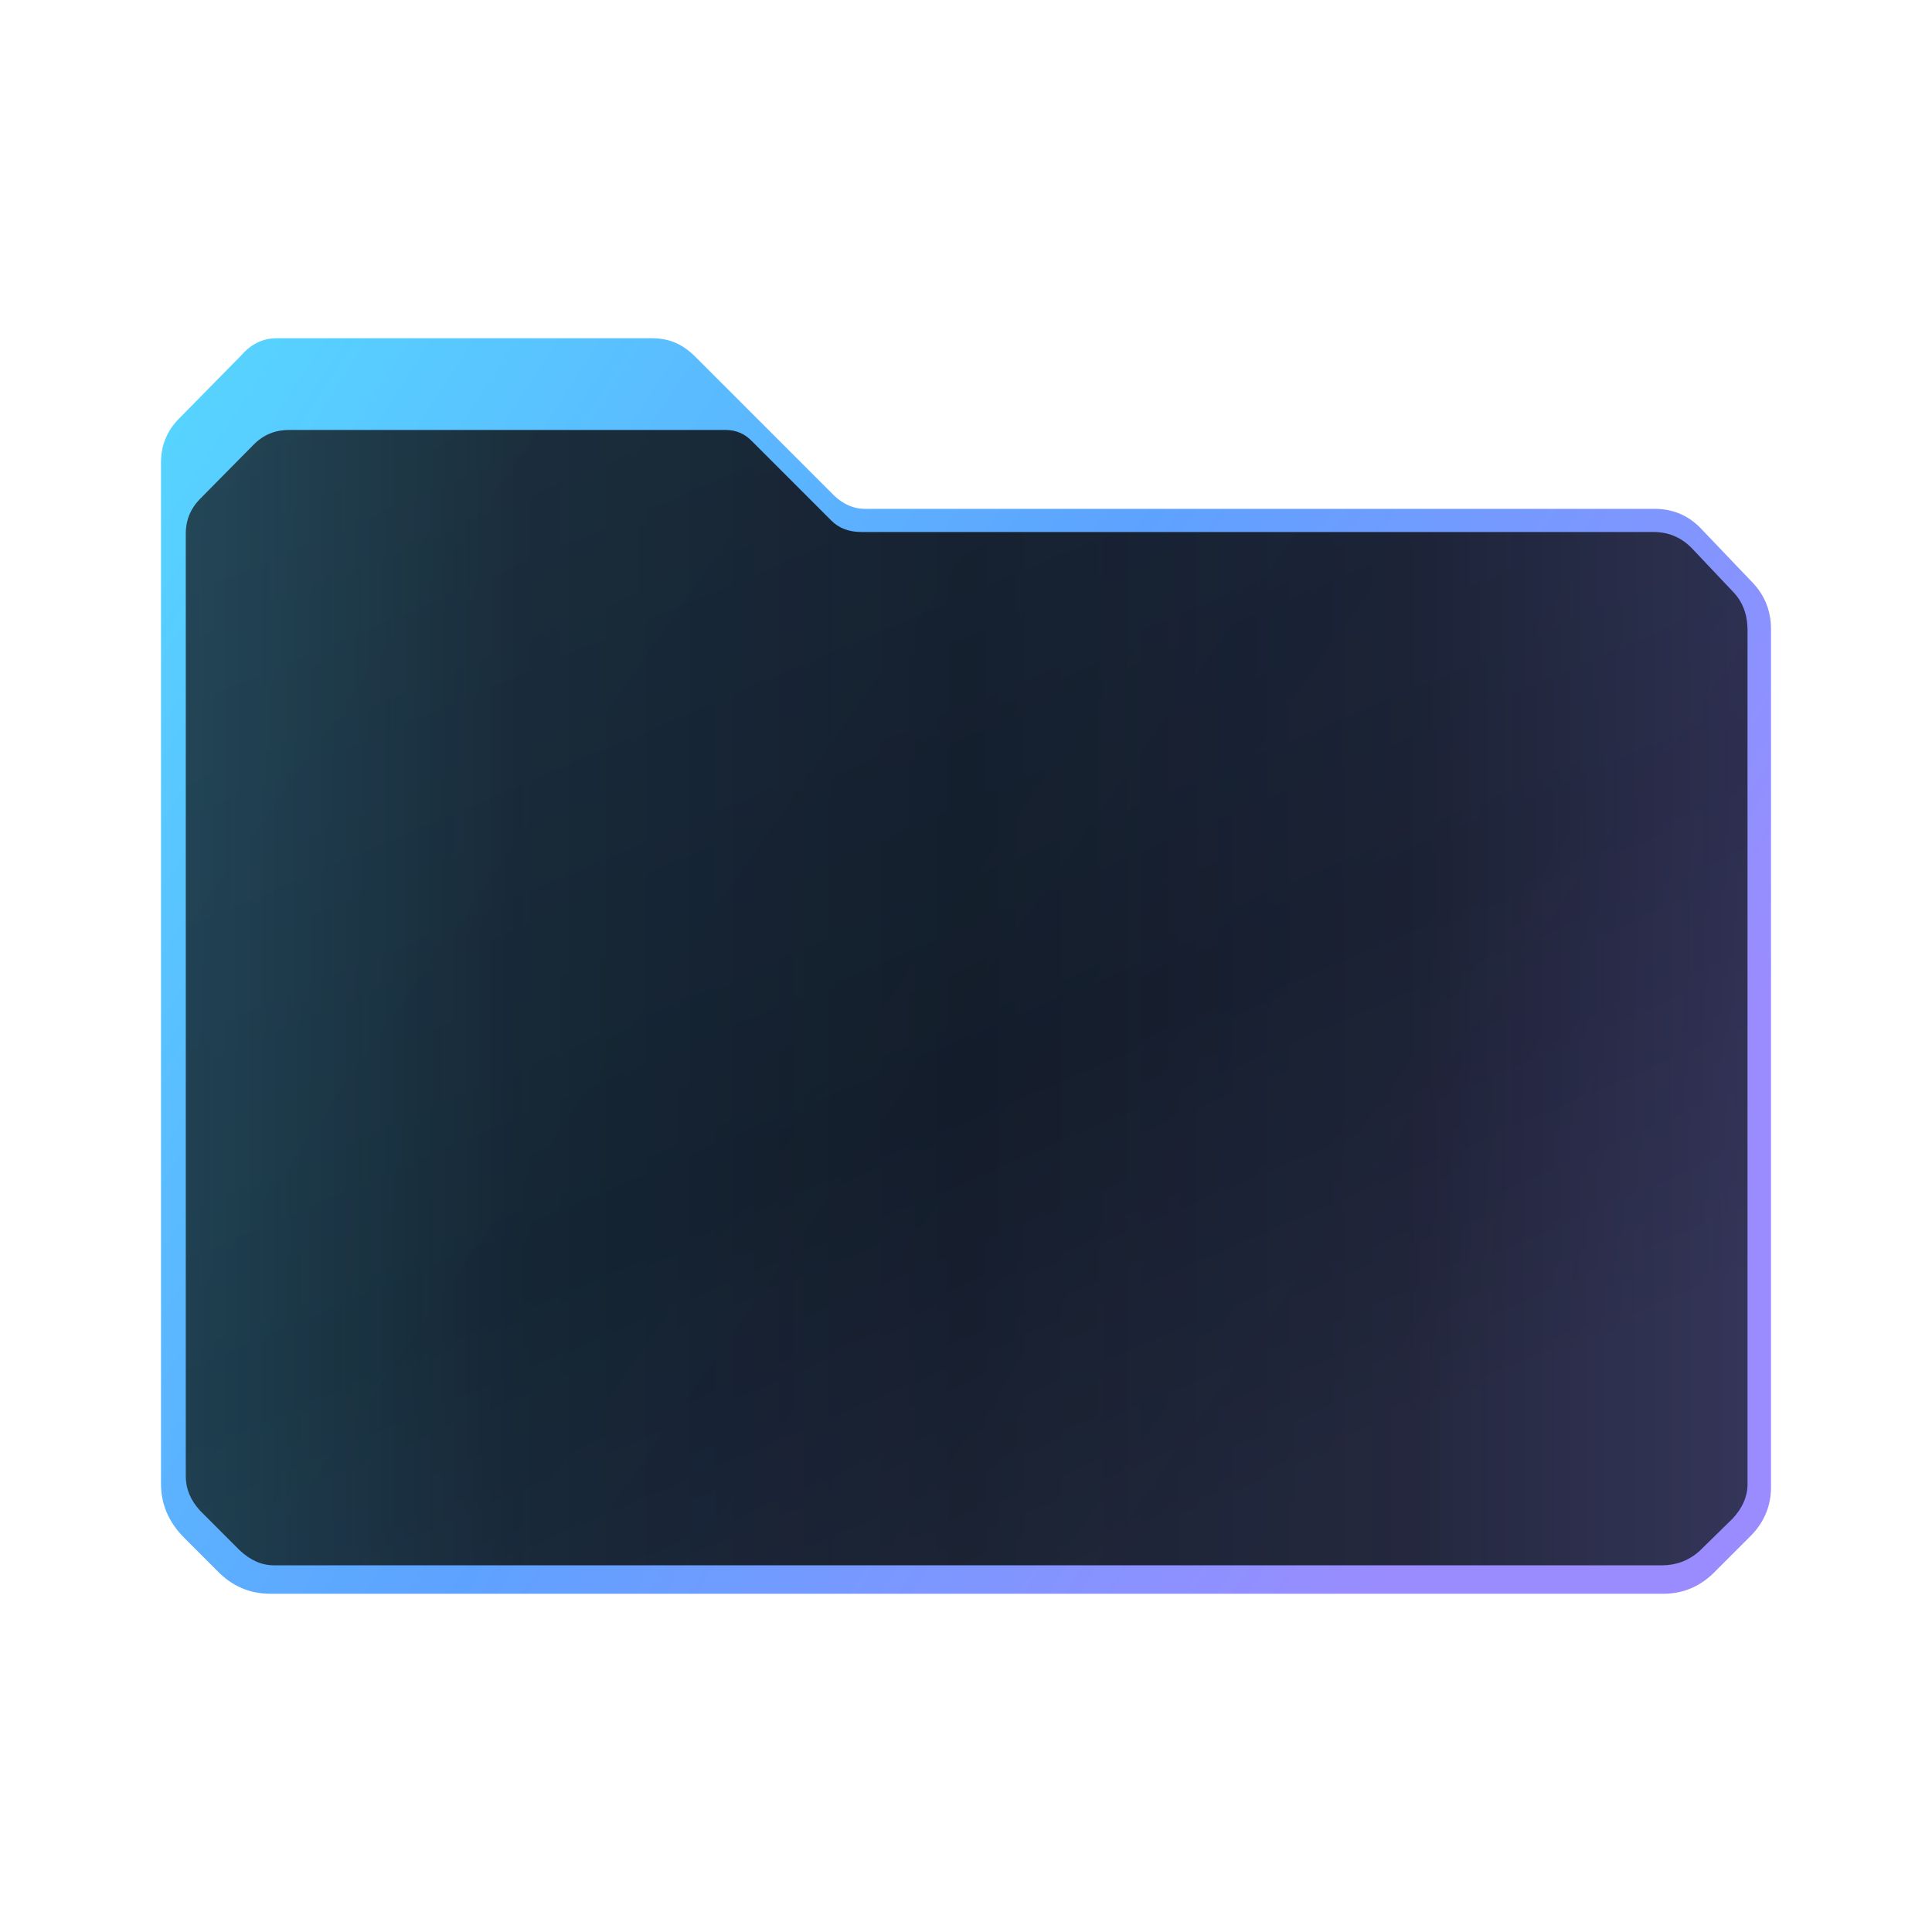
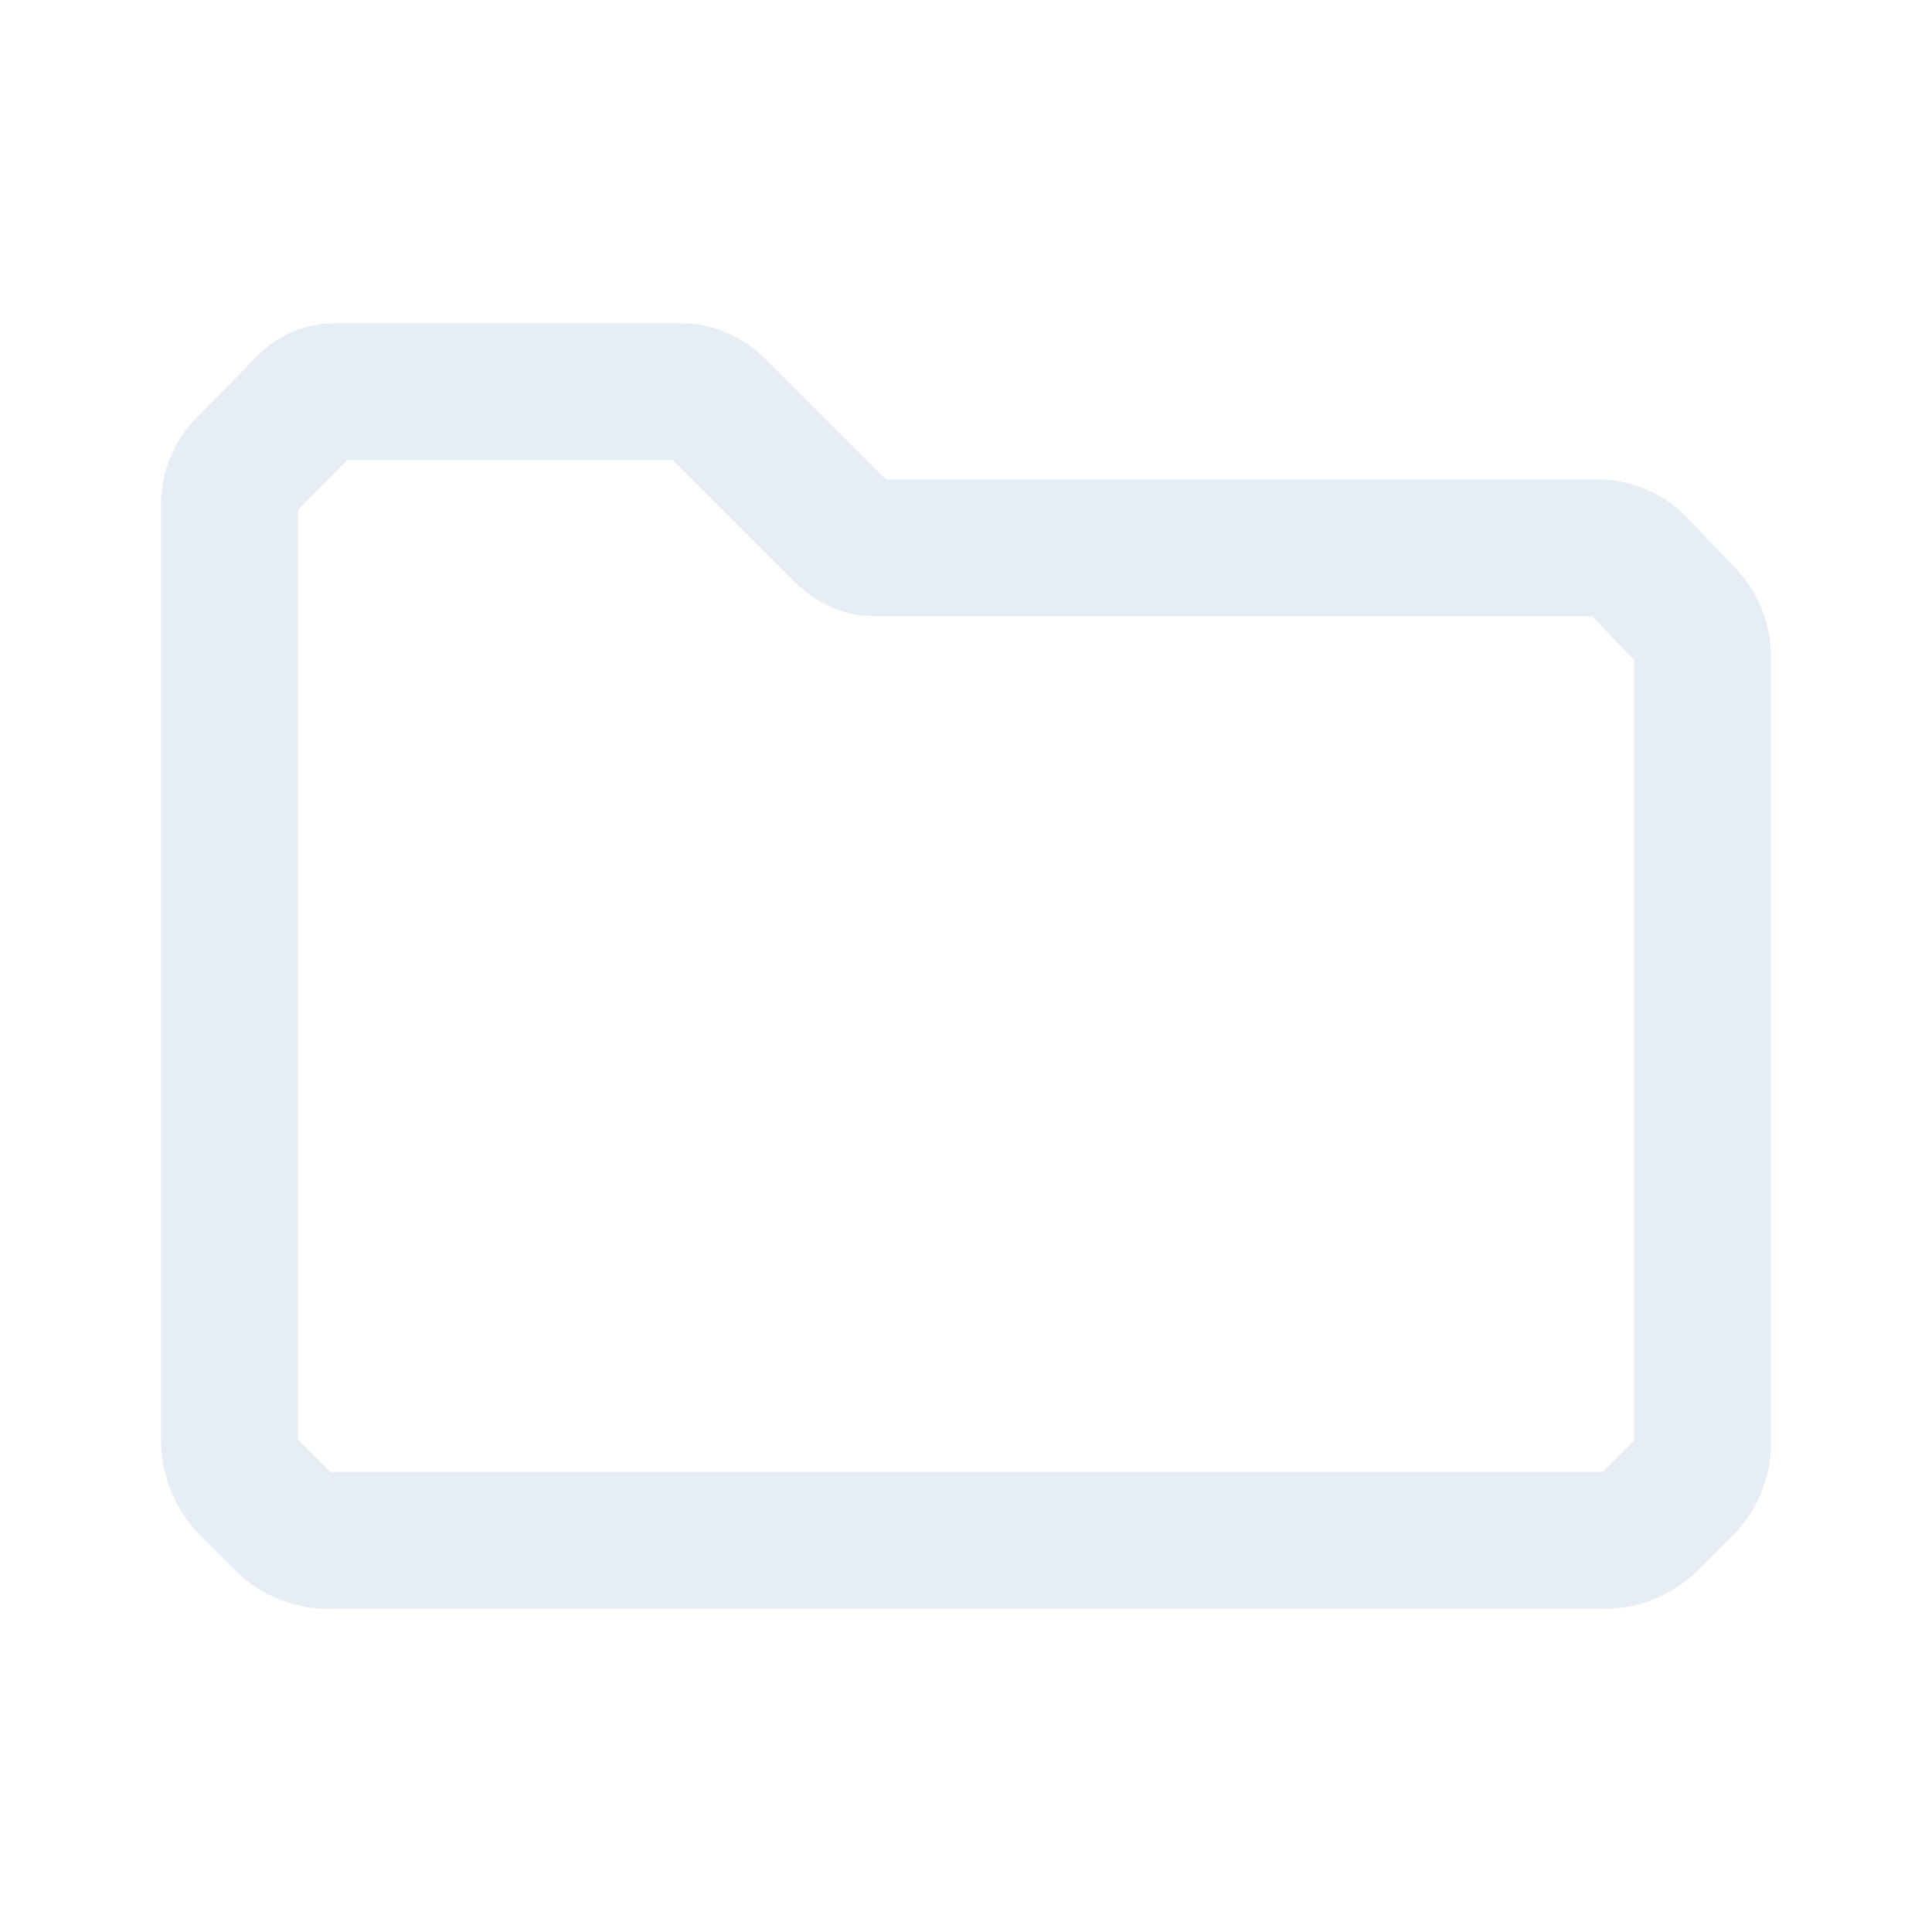
- <svg xmlns="http://www.w3.org/2000/svg" id="svg14" width="24" height="24" viewBox="0 0 24 24">
+ <svg xmlns="http://www.w3.org/2000/svg" width="24" height="24" viewBox="0 0 24 24">
  <style id="current-color-scheme" type="text/css">
 .ColorScheme-Text { color:#e7edf5; }
 .ColorScheme-Background { color:#0c1118; }
 .ColorScheme-Highlight { color:#5ea2ff; }
 .ColorScheme-HighlightedText { color:#081018; }
 .ColorScheme-PositiveText { color:#79d97f; }
 .ColorScheme-NeutralText { color:#f2c46b; }
 .ColorScheme-NegativeText { color:#ff718c; }
-  .HoloNight-background { color:#0c1118; }
-  .HoloNight-surface { color:#131a24; }
-  .HoloNight-accentCyan { color:#56d7ff; }
-  .HoloNight-accentBlue { color:#5ea2ff; }
-  .HoloNight-accentViolet { color:#9a8cff; }
</style>
-   <defs id="defs10">
-     <linearGradient id="rim" x1="0" x2="1" y1="0" y2=".5">
-       <stop id="stop1" class="HoloNight-accentCyan" offset="0" stop-color="currentColor" />
-       <stop id="stop2" class="HoloNight-accentBlue" offset=".55" stop-color="currentColor" />
-       <stop id="stop3" class="HoloNight-accentViolet" offset="1" stop-color="currentColor" />
-     </linearGradient>
-     <linearGradient id="face" x1="0" x2=".6" y1="0" y2="1">
-       <stop id="stop4" class="HoloNight-surface" offset="0" stop-color="currentColor" />
-       <stop id="stop5" offset=".65" stop-color="currentColor" class="HoloNight-background" />
-       <stop id="stop6" class="HoloNight-surface" offset="1" stop-color="currentColor" />
-     </linearGradient>
-     <linearGradient id="face-edge-light" x1="0" x2="1" y1="0" y2="0">
-       <stop id="face-edge-left" class="HoloNight-accentCyan" offset="0" stop-color="currentColor" stop-opacity=".18" />
-       <stop id="face-edge-left-fade" class="HoloNight-accentCyan" offset=".22" stop-color="currentColor" stop-opacity=".045" />
-       <stop id="face-edge-center" class="HoloNight-accentBlue" offset=".5" stop-color="currentColor" stop-opacity="0" />
-       <stop id="face-edge-right-fade" class="HoloNight-accentViolet" offset=".78" stop-color="currentColor" stop-opacity=".045" />
-       <stop id="face-edge-right" class="HoloNight-accentViolet" offset="1" stop-color="currentColor" stop-opacity=".18" />
-     </linearGradient>
-   </defs>
-   <g id="artwork" transform="translate(12 12) scale(0.8230453) translate(-16 -15.525)">
-     <path id="folder" fill="url(#rim)" d="M5.6 6.05h5.65c.275 0 .475.085.685.3l2.08 2.08q.21.195.455.195h11.92q.425 0 .71.305l.75.785q.3.3.3.725v12.95q0 .415-.29.72l-.535.535q-.335.355-.8.355H5.5q-.47 0-.805-.35l-.495-.495q-.35-.35-.35-.815V7.925q0-.385.27-.66l.945-.96q.22-.255.535-.255" />
-     <path id="recessed-face" fill="url(#face)" d="M5.78 7.435h6.595q.235 0 .4.175l1.195 1.195q.17.17.455.17h11.95q.345 0 .585.25l.605.64q.23.23.23.59V23.35q0 .27-.22.51l-.51.5q-.24.21-.56.21H5.555q-.275 0-.515-.225l-.6-.6q-.215-.235-.215-.515V8.995q0-.31.23-.535l.79-.8q.22-.225.535-.225" />
-     <path id="face-tint" fill="url(#rim)" opacity=".08" d="M5.78 7.435h6.595q.235 0 .4.175l1.195 1.195q.17.17.455.17h11.95q.345 0 .585.25l.605.64q.23.23.23.59V23.35q0 .27-.22.51l-.51.5q-.24.21-.56.21H5.555q-.275 0-.515-.225l-.6-.6q-.215-.235-.215-.515V8.995q0-.31.23-.535l.79-.8q.22-.225.535-.225" />
-     <path id="face-edge-shading" fill="url(#face-edge-light)" d="M5.78 7.435h6.595q.235 0 .4.175l1.195 1.195q.17.17.455.17h11.95q.345 0 .585.25l.605.64q.23.23.23.59V23.35q0 .27-.22.51l-.51.5q-.24.21-.56.21H5.555q-.275 0-.515-.225l-.6-.6q-.215-.235-.215-.515V8.995q0-.31.23-.535l.79-.8q.22-.225.535-.225" />
-   </g>
+   <path id="folder" class="ColorScheme-Text" fill="none" stroke="currentColor" stroke-width="2.257" stroke-linejoin="round" stroke-linecap="round" d="M5.6 6.05h5.65c.275 0 .475.085.685.3l2.08 2.08q.21.195.455.195h11.92q.425 0 .71.305l.75.785q.3.3.3.725v12.95q0 .415-.29.72l-.535.535q-.335.355-.8.355H5.5q-.47 0-.805-.35l-.495-.495q-.35-.35-.35-.815V7.925q0-.385.27-.66l.945-.96q.22-.255.535-.255Z" transform="translate(12 12) scale(0.7530864) translate(-16 -15.525)" />
</svg>
